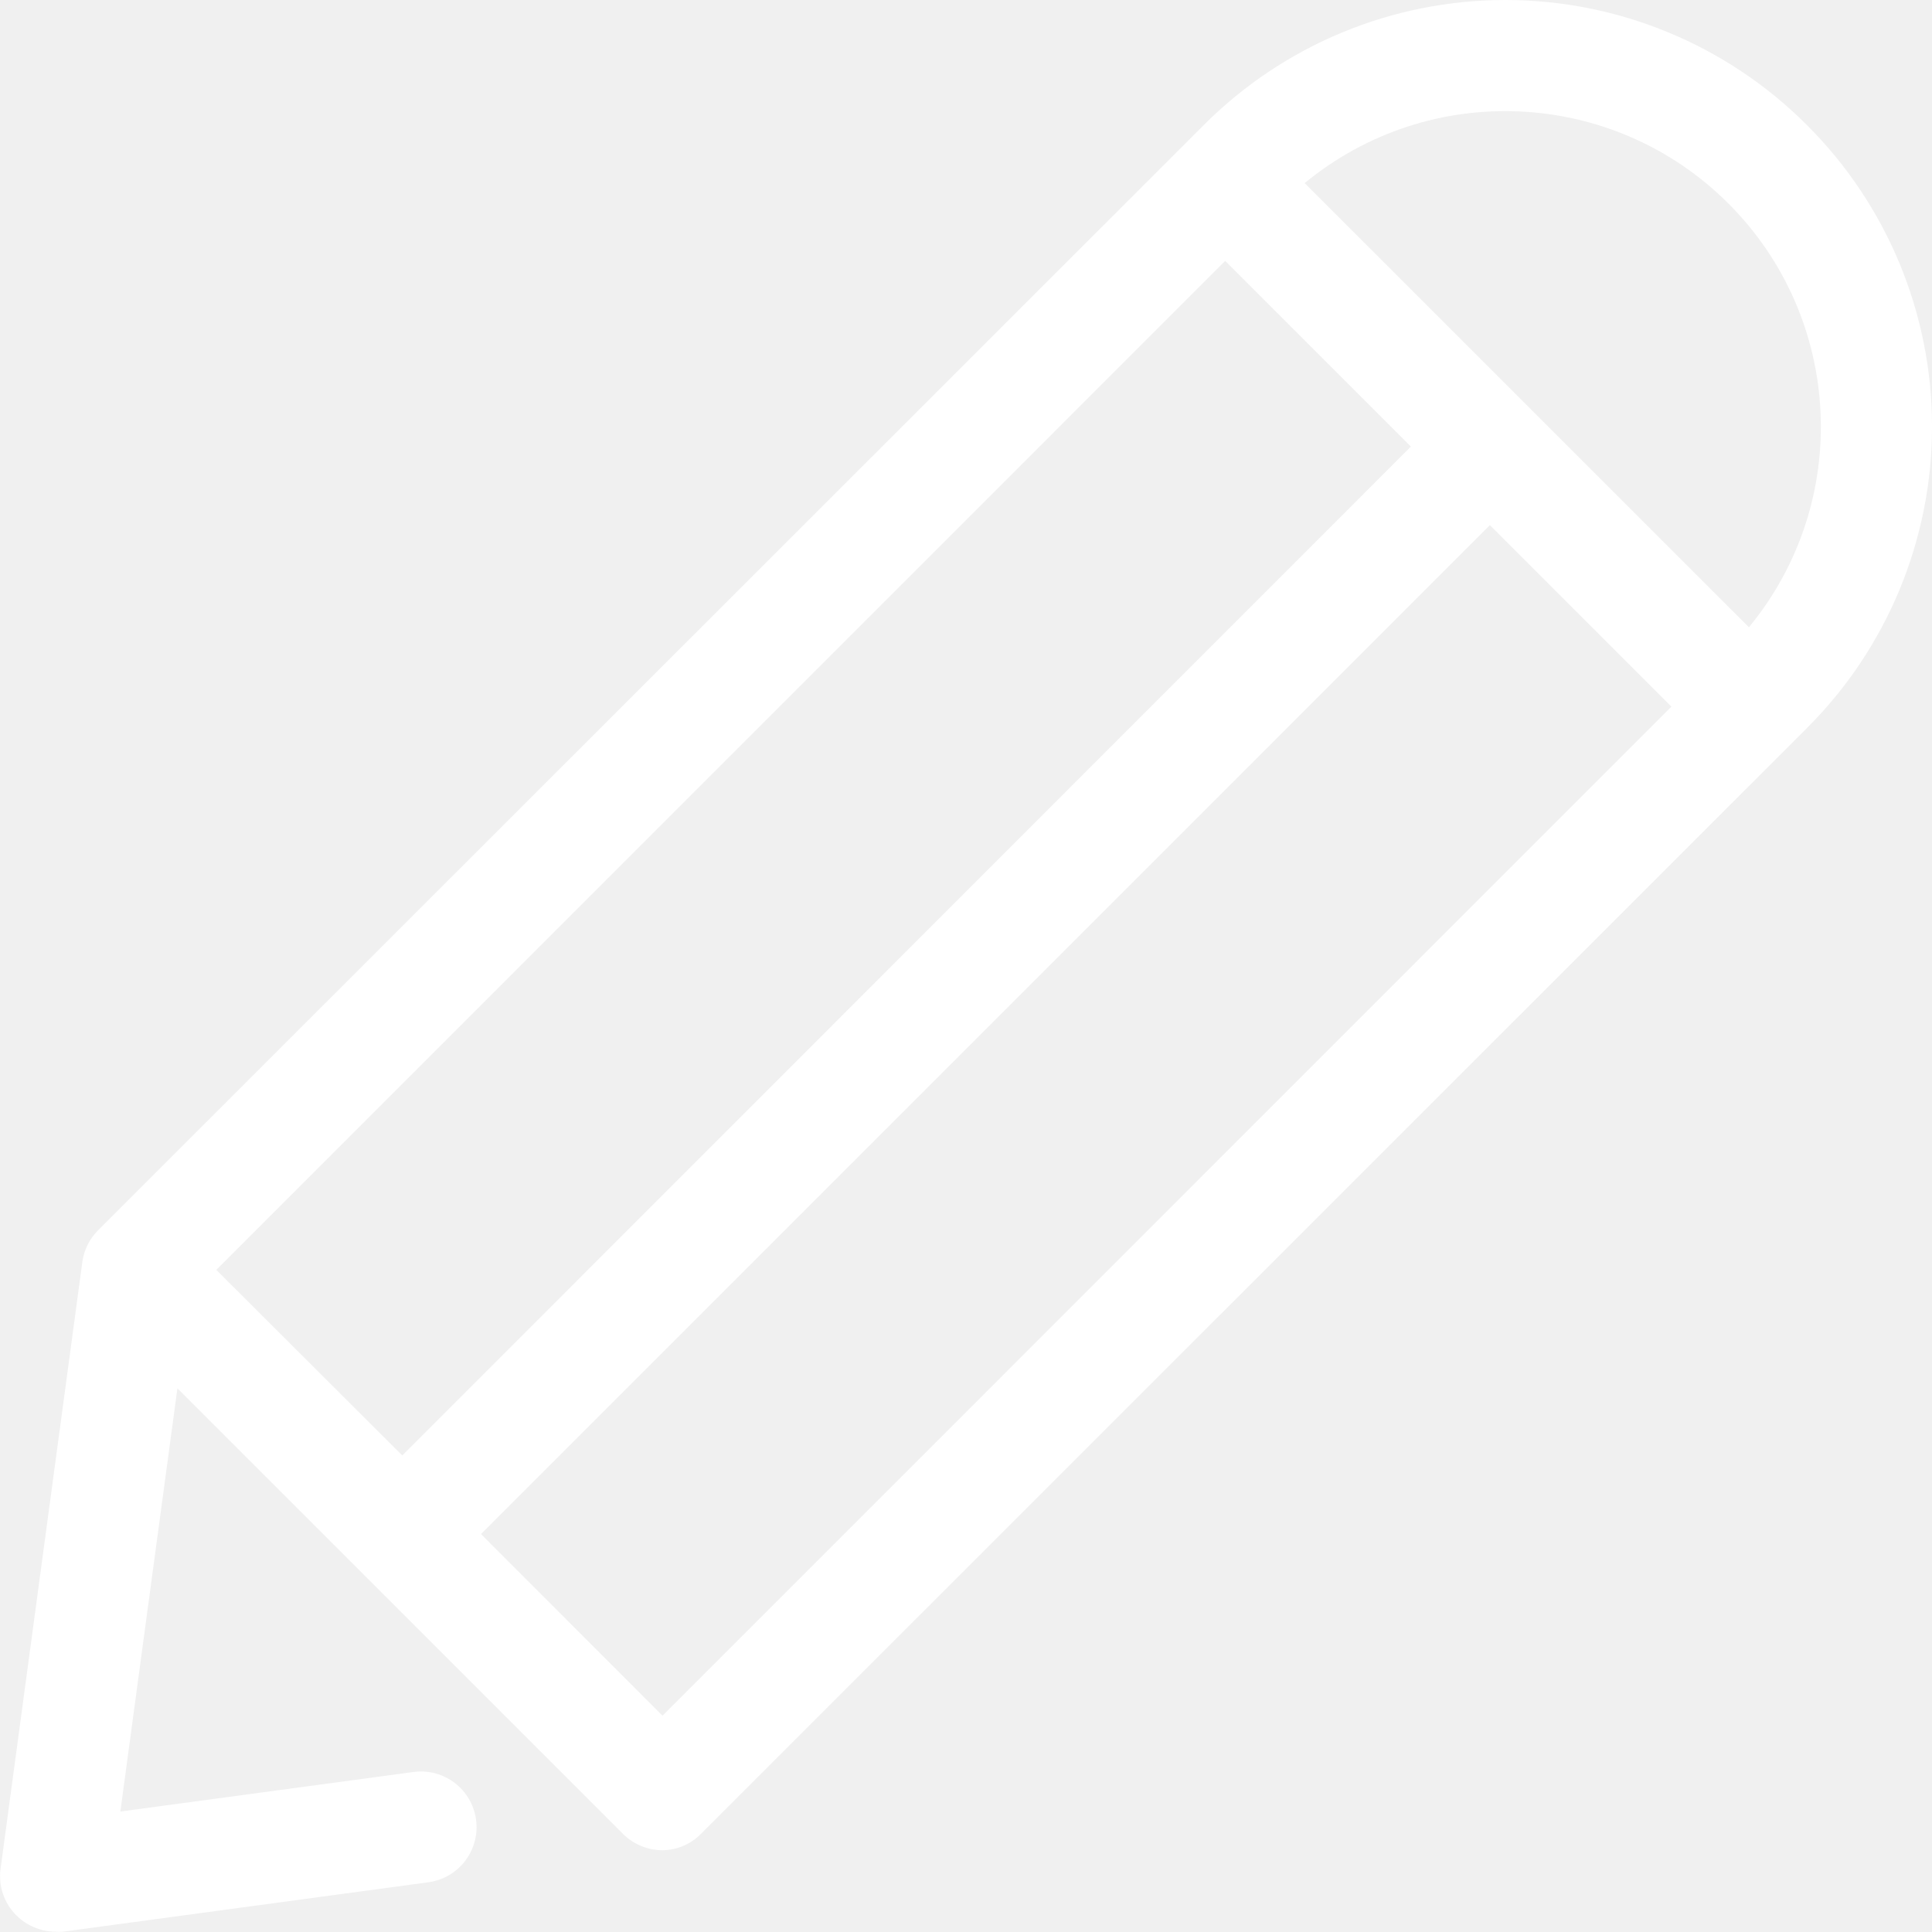
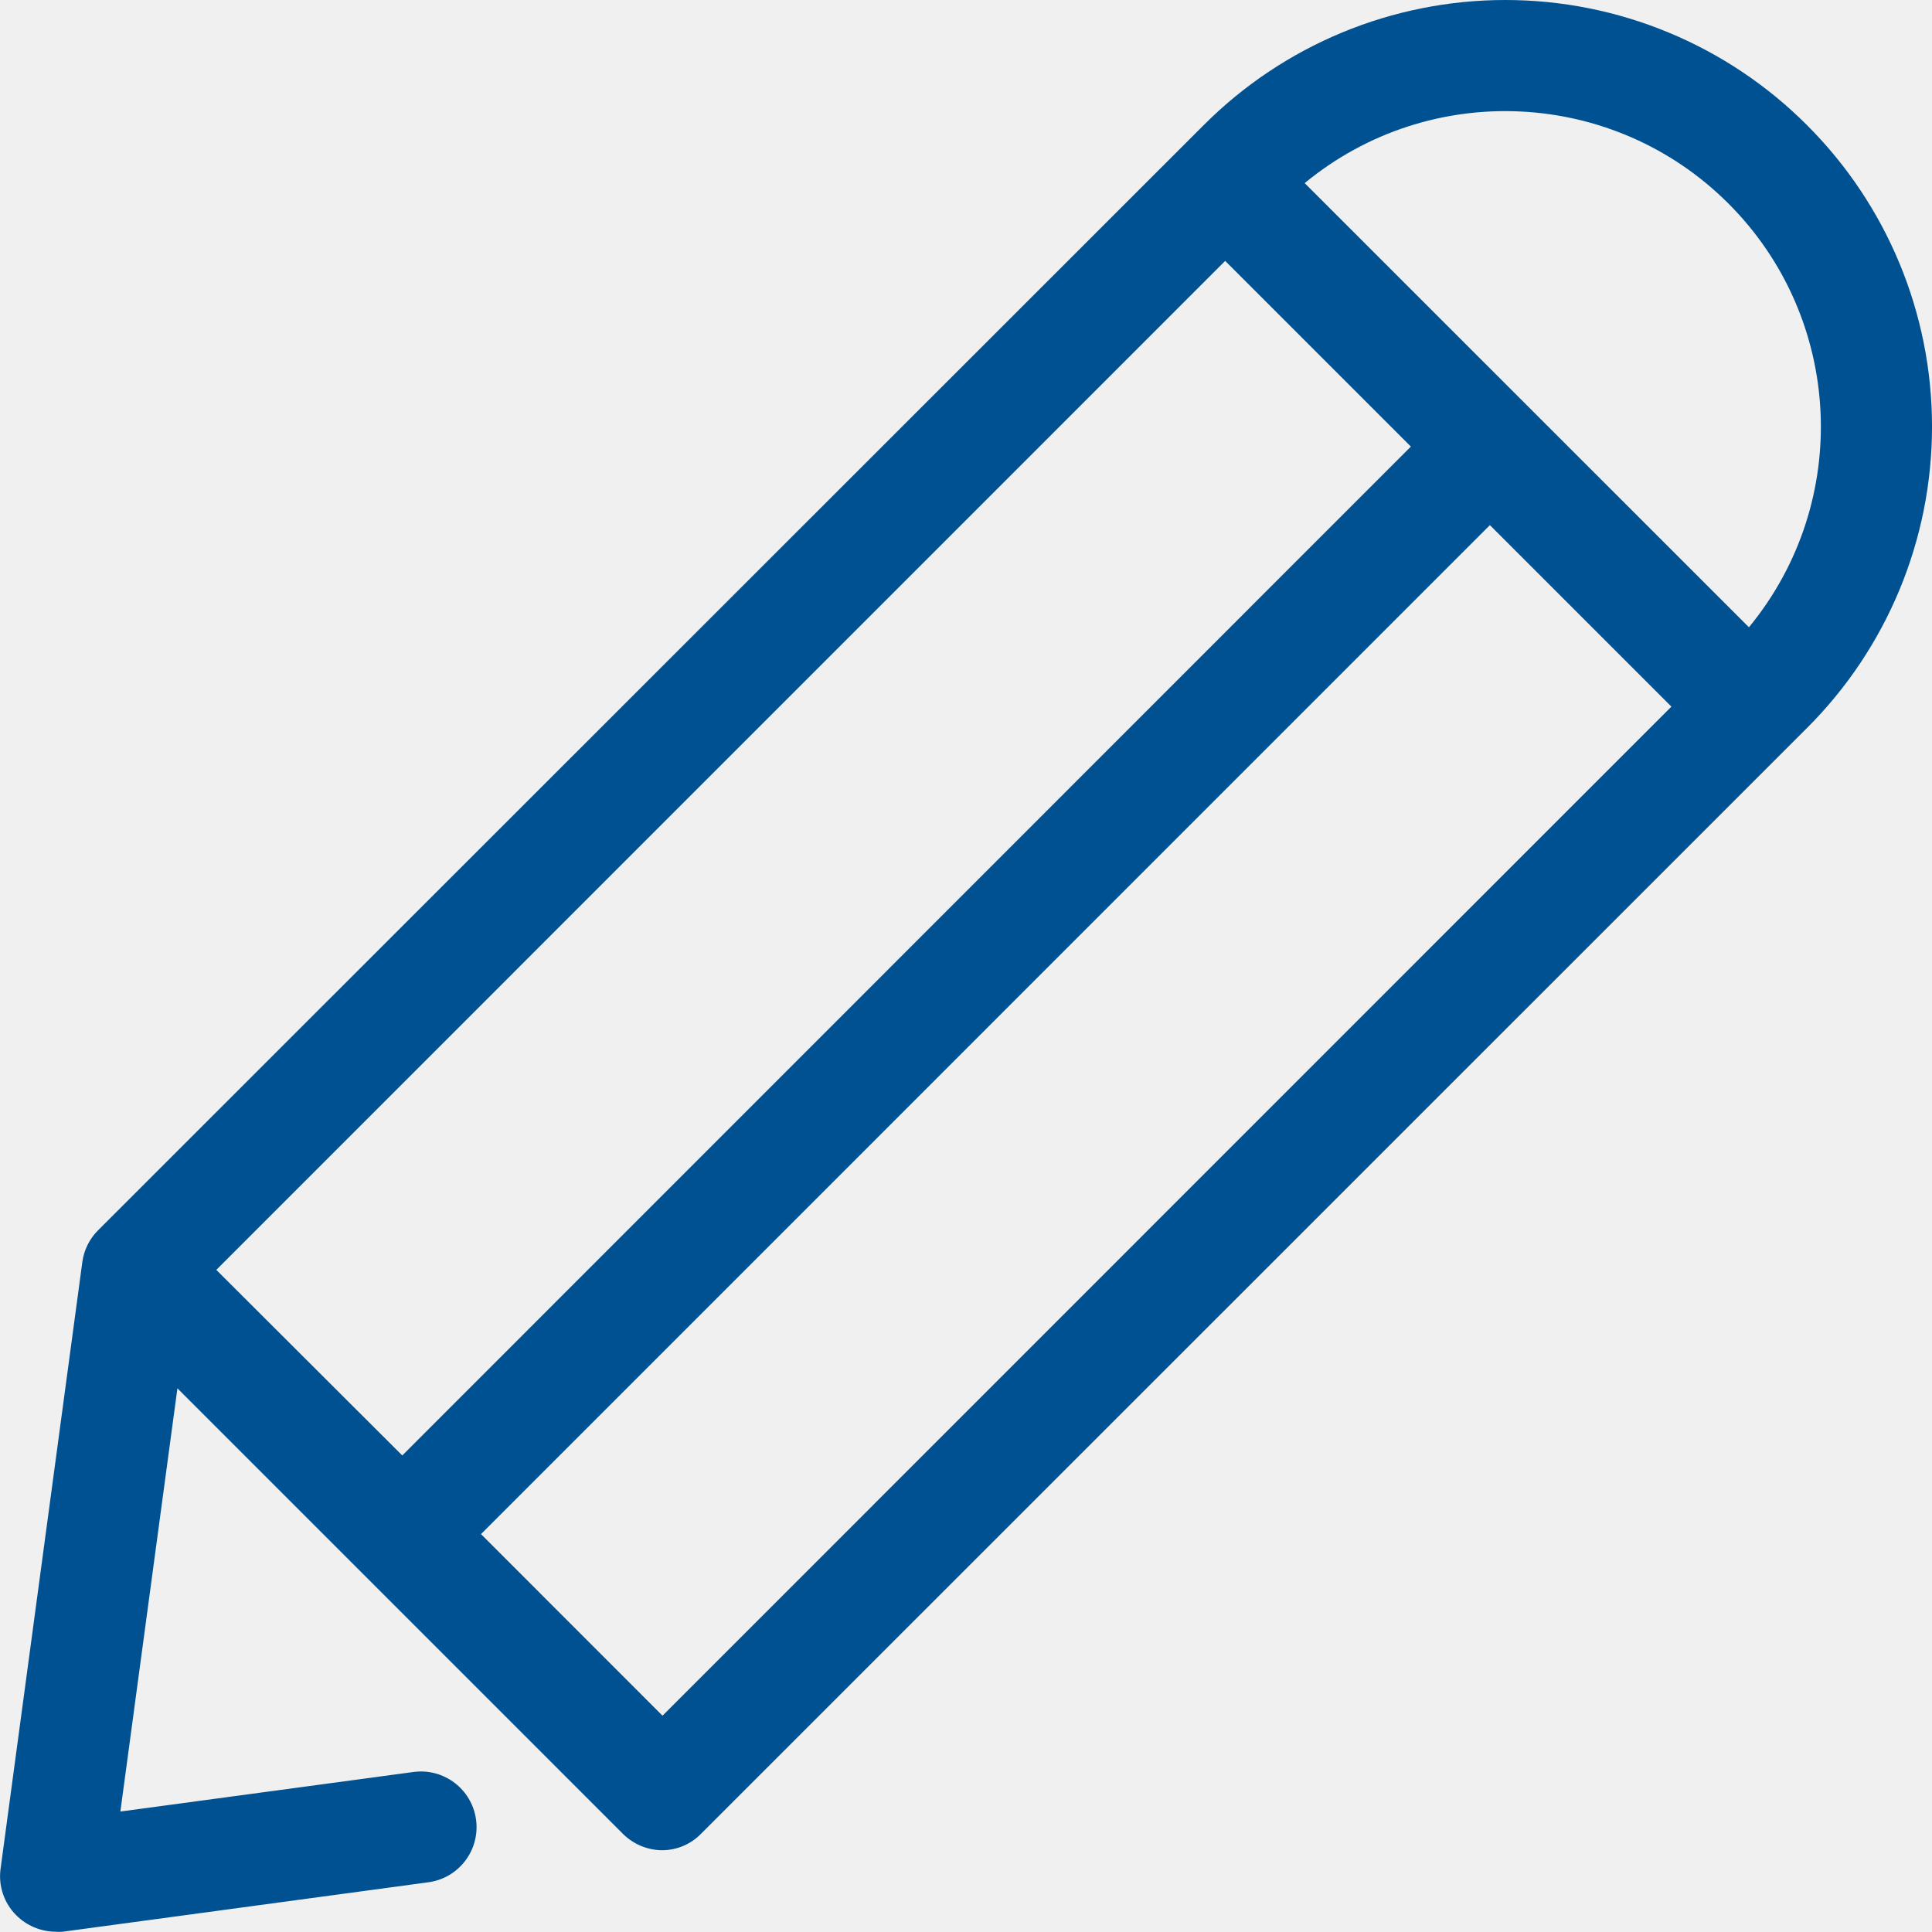
<svg xmlns="http://www.w3.org/2000/svg" viewBox="0 0 20.32 20.318">
  <defs>
    <style>
      .cls-1 {
-         fill: #fff;
+         fill: #005192;
      }
    </style>
  </defs>
  <g id="Group_1867" data-name="Group 1867" transform="translate(0.031 -0.025)">
    <path id="Path_367" data-name="Path 367" class="cls-1" d="M18.973,1.34a4.482,4.482,0,0,0-6.343,0L1,12.965a.582.582,0,0,0-.165.333L-.025,19.68a.58.58,0,0,0,.165.489.591.591,0,0,0,.411.173.471.471,0,0,0,.078,0l3.845-.52a.585.585,0,0,0-.156-1.16l-3.083.416.6-4.451,4.685,4.685a.591.591,0,0,0,.411.173.573.573,0,0,0,.411-.173L18.973,7.683a4.479,4.479,0,0,0,0-6.343ZM12.855,2.769l1.953,1.953L4.2,15.333,2.244,13.381ZM6.937,18.07,5.028,16.16,15.639,5.548l1.909,1.909ZM18.363,6.622,13.691,1.951a3.319,3.319,0,0,1,4.672,4.672Z" />
  </g>
</svg>
